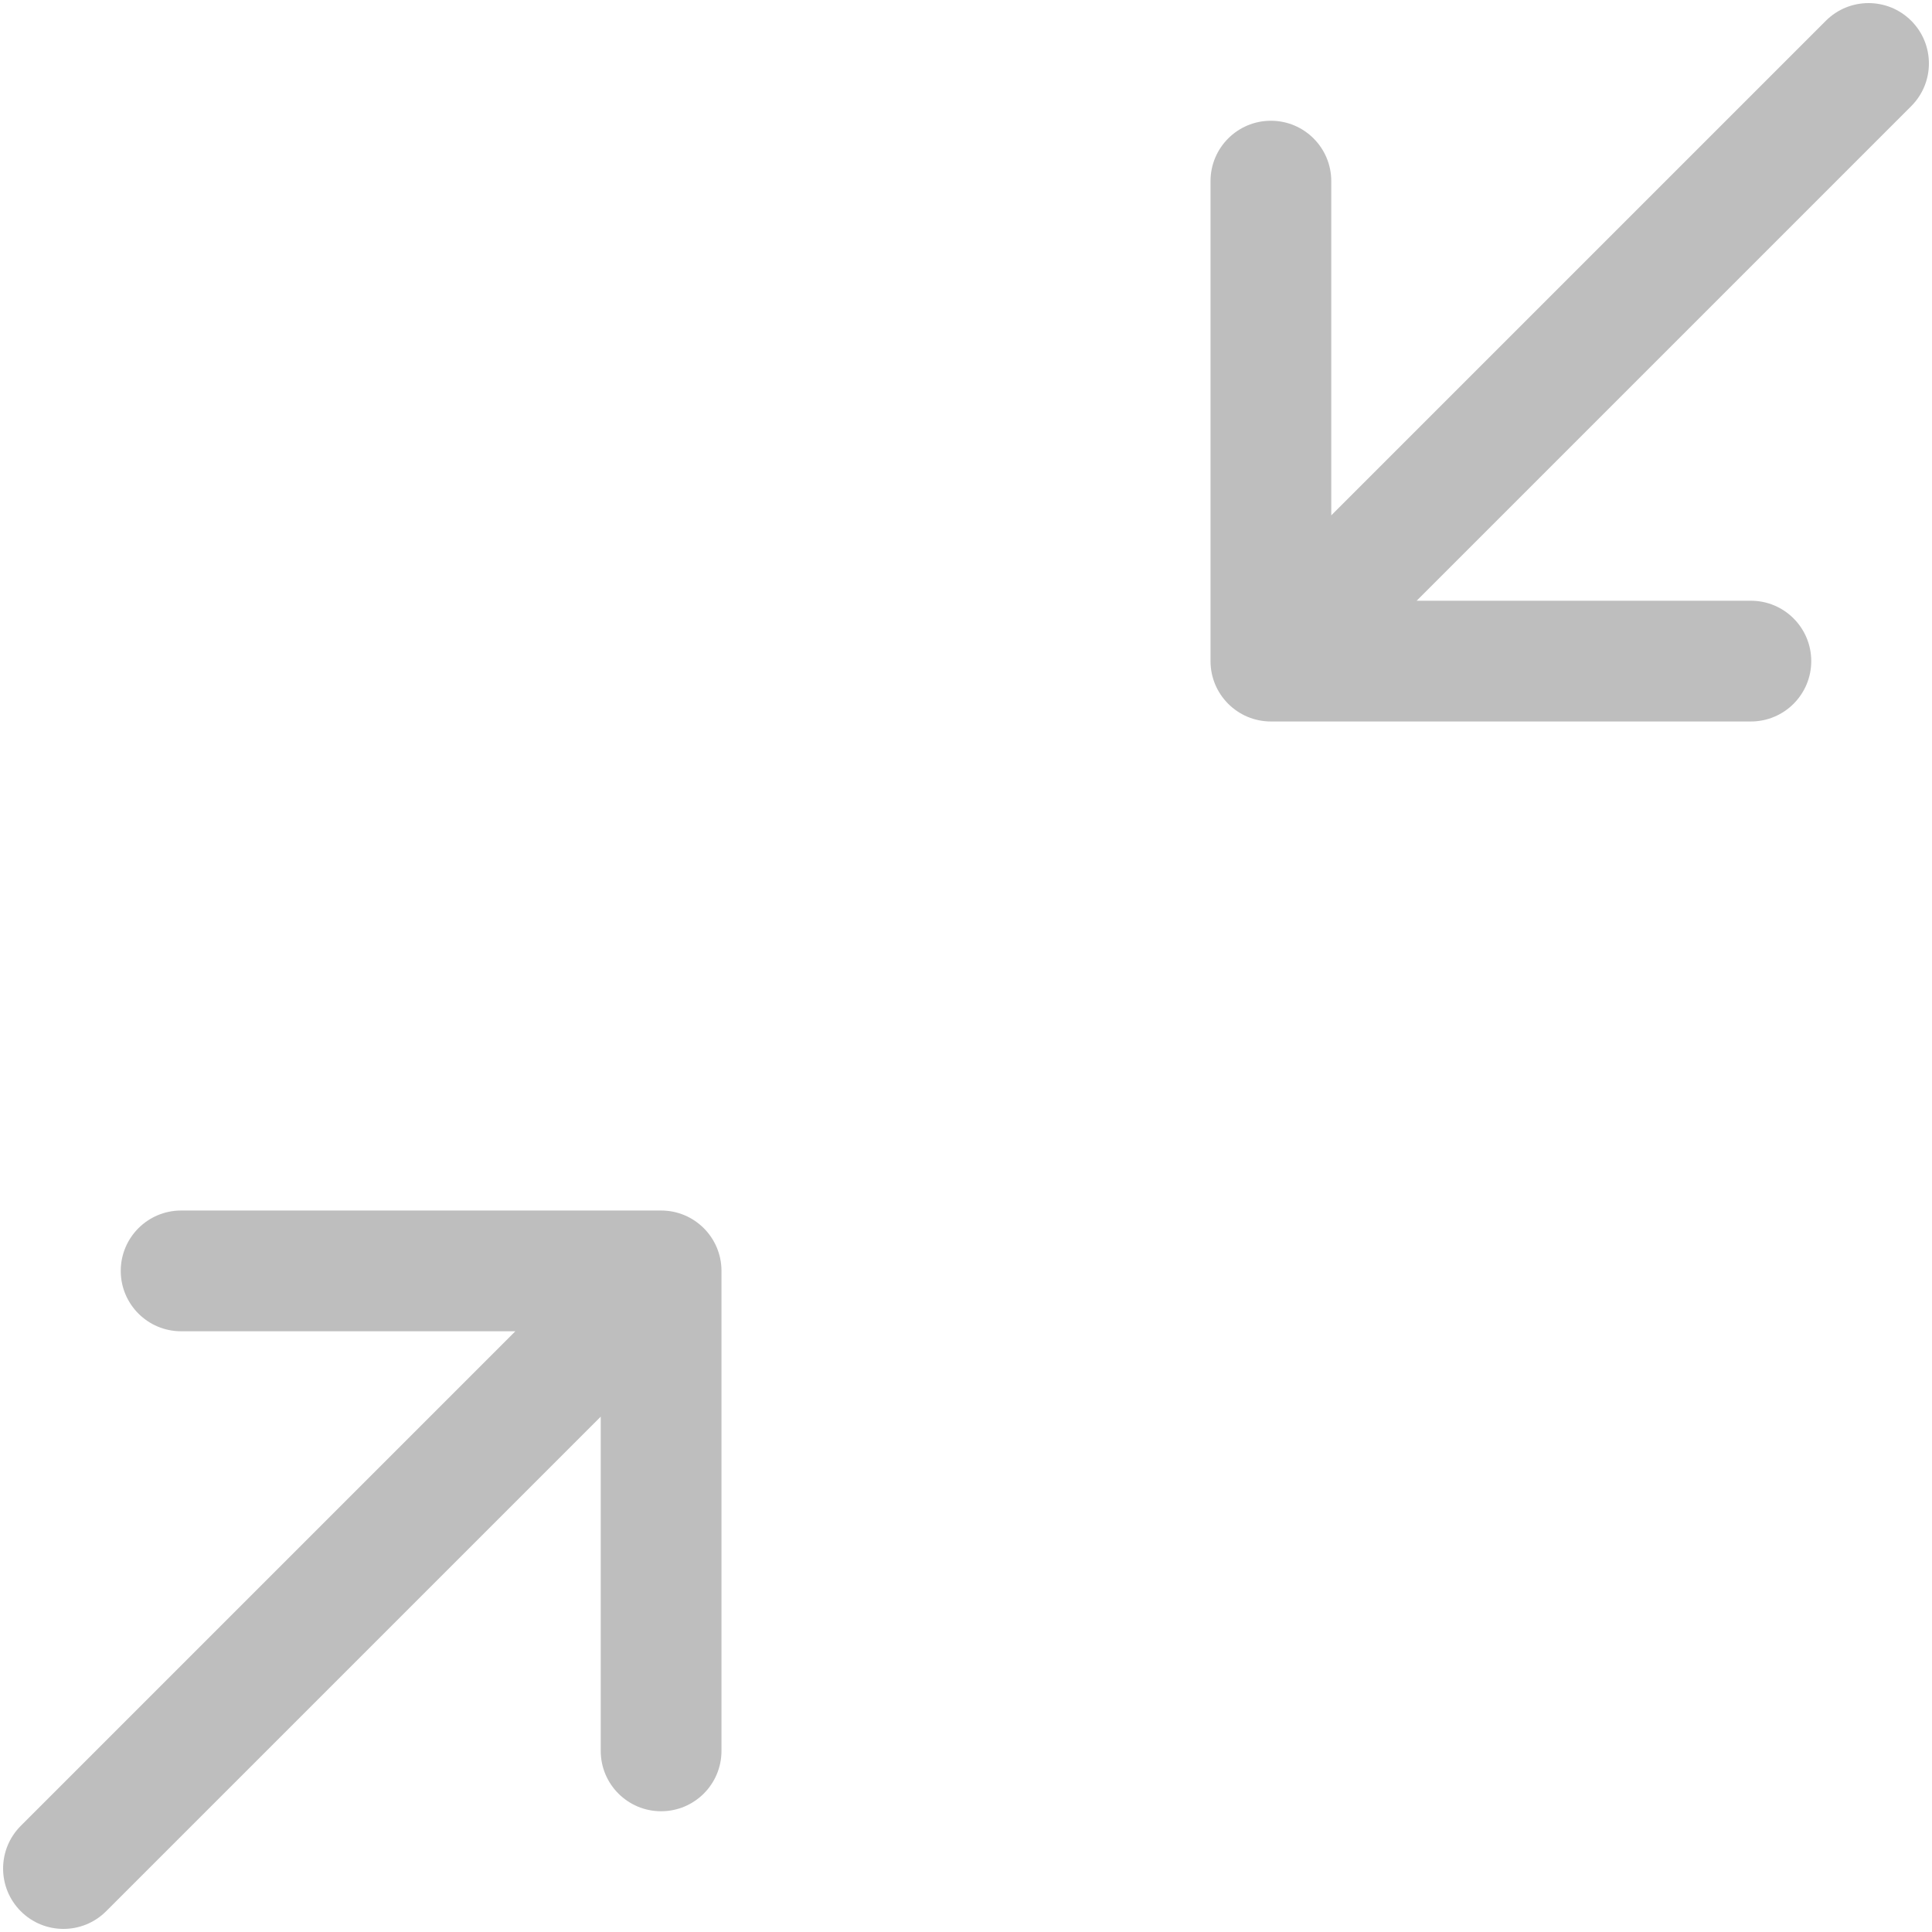
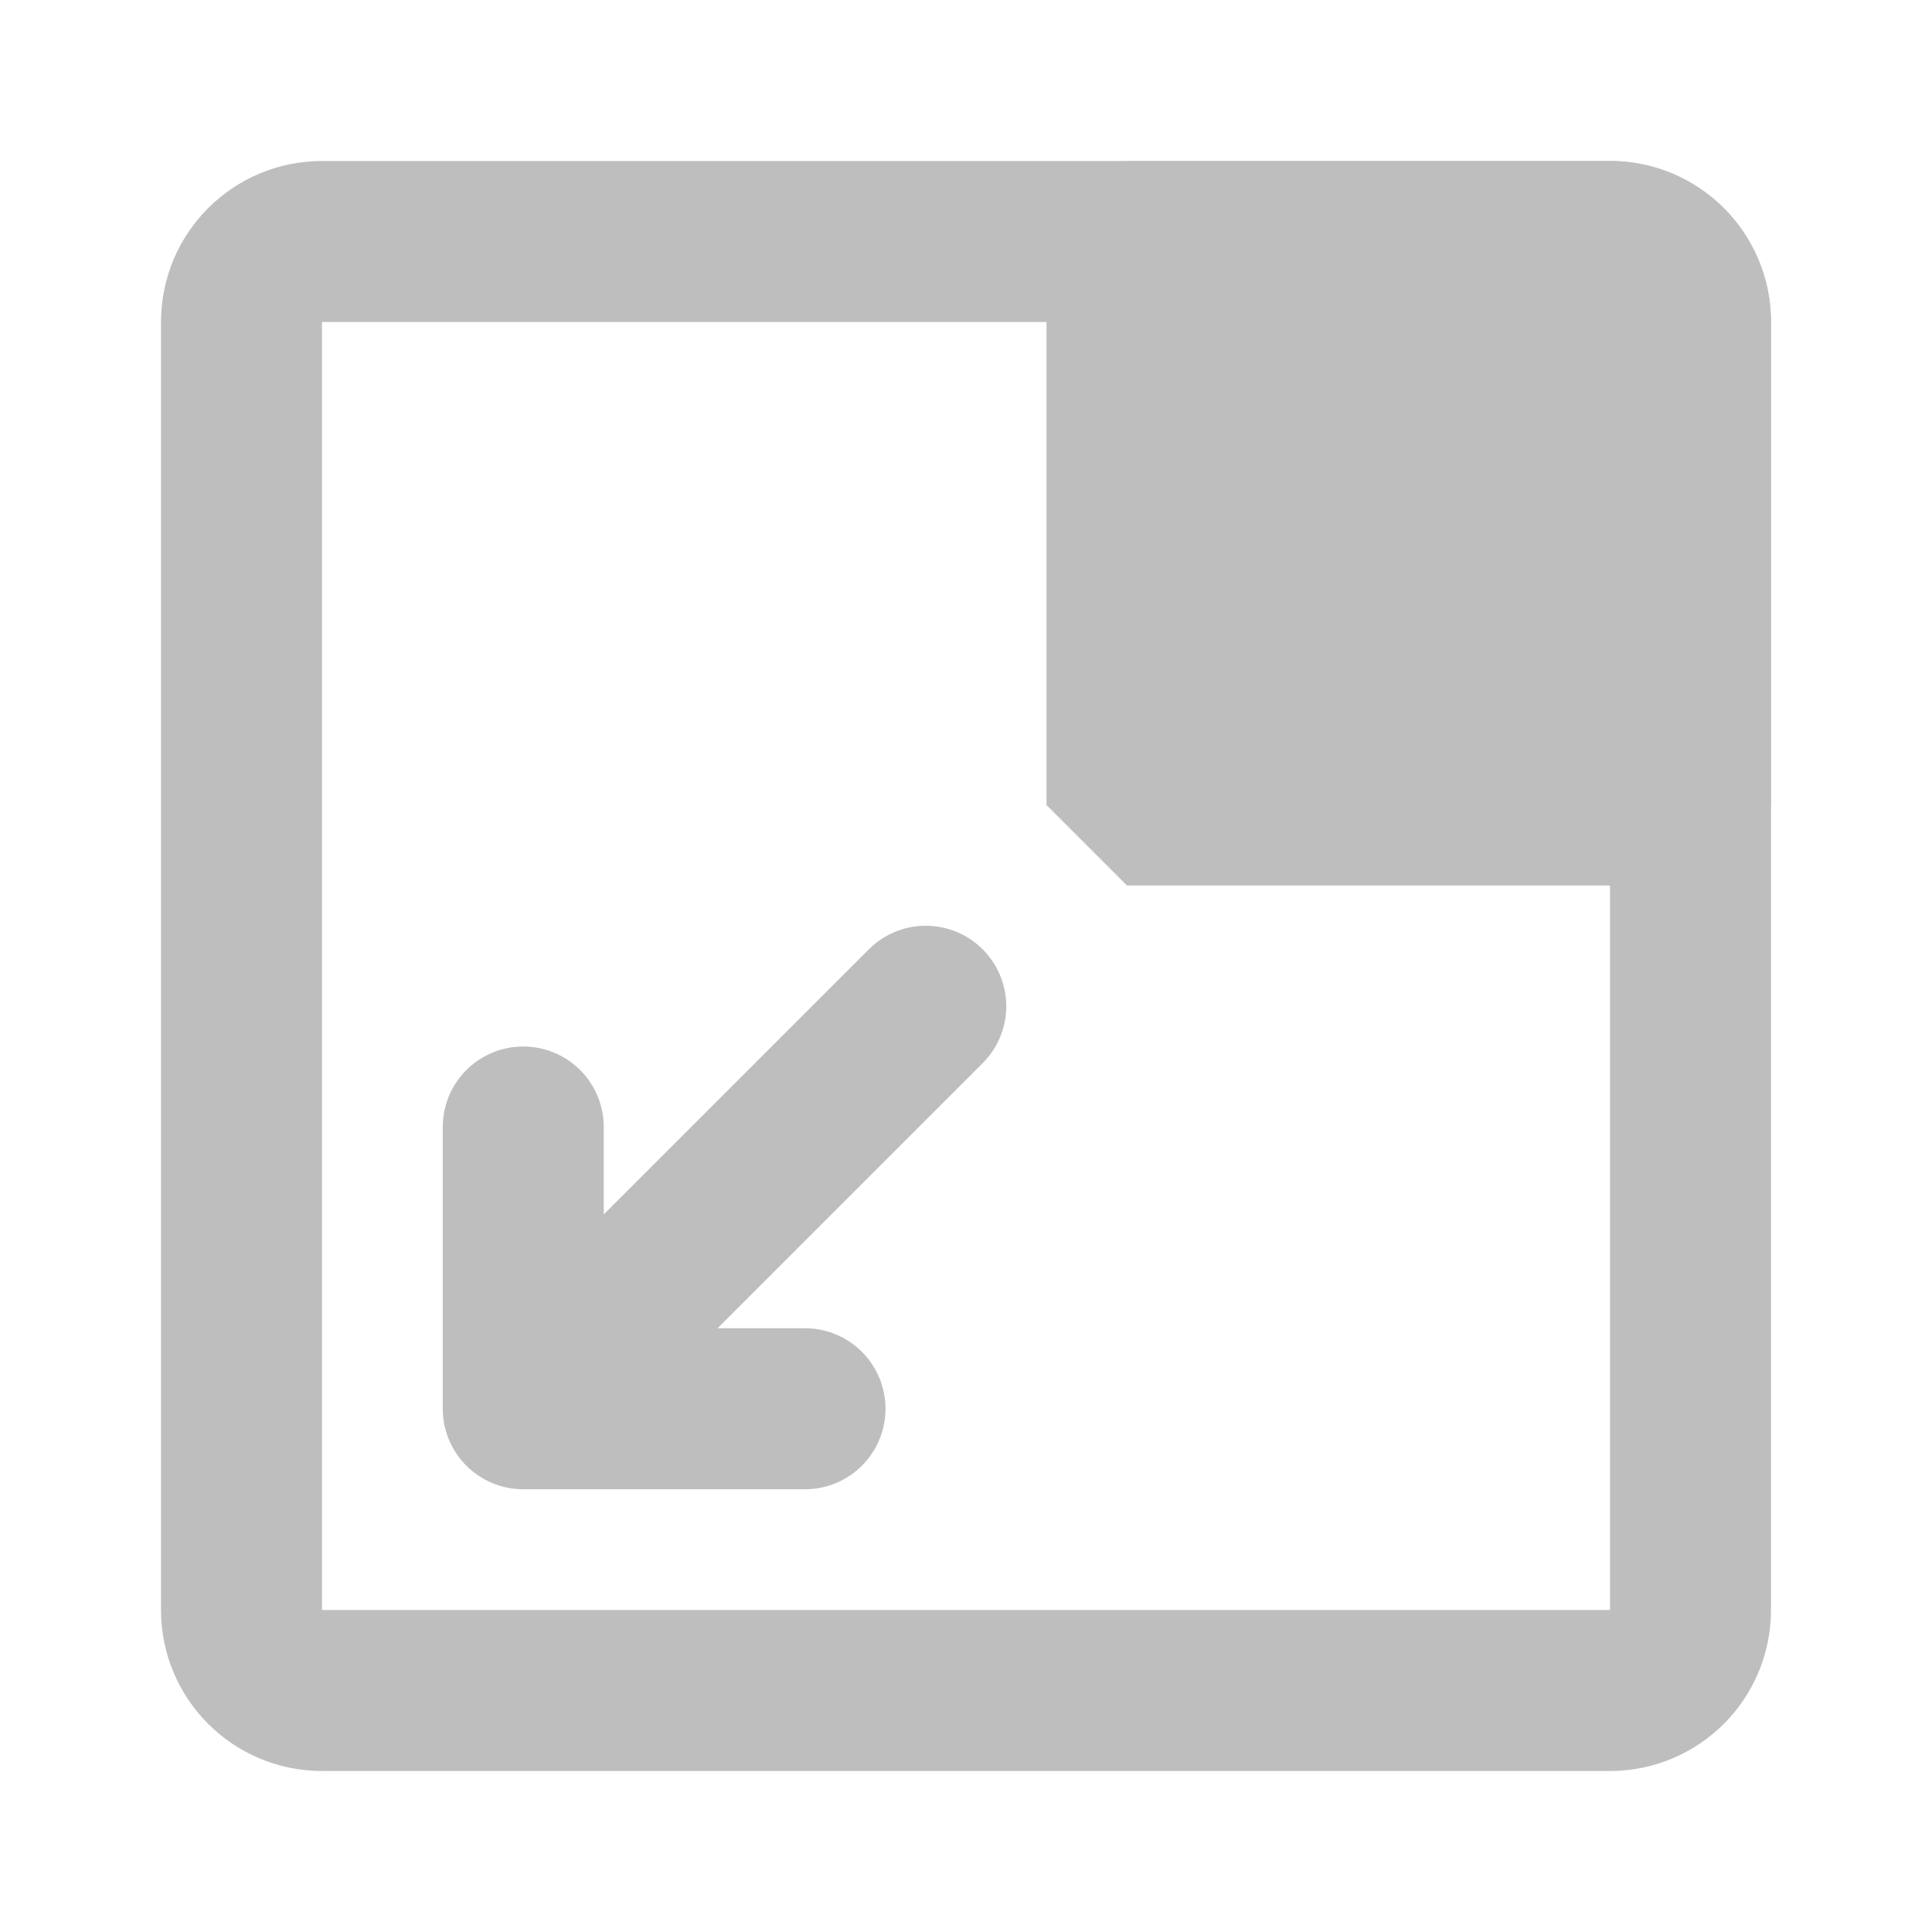
- <svg xmlns="http://www.w3.org/2000/svg" width="32" height="32" fill="currentColor" class="bi bi-arrows-angle-contract" viewBox="0 0 16 16">
-   <path fill="#BEBEBE" d="M.172 15.828a.5.5 0 0 0 .707 0l4.096-4.096V14.5a.5.5 0 1 0 1 0v-3.975a.5.5 0 0 0-.5-.5H1.5a.5.5 0 0 0 0 1h2.768L.172 15.121a.5.5 0 0 0 0 .707zM15.828.172a.5.5 0 0 0-.707 0l-4.096 4.096V1.5a.5.5 0 1 0-1 0v3.975a.5.5 0 0 0 .5.5H14.5a.5.5 0 0 0 0-1h-2.768L15.828.879a.5.5 0 0 0 0-.707z" />
+ <svg xmlns="http://www.w3.org/2000/svg" width="32" height="32" viewBox="0 0 48 48" fill="none">
+   <path d="M8 42H40C41.105 42 42 41.105 42 40V8C42 6.895 41.105 6 40 6H8C6.895 6 6 6.895 6 8V40C6 41.105 6.895 42 8 42Z" stroke="#BEBEBE" stroke-width="4" stroke-linecap="round" stroke-linejoin="bevel" />
+   <path fill-rule="evenodd" clip-rule="evenodd" d="M42 8C42 6.895 41.105 6 40 6H28V20H42V8Z" fill="#BEBEBE" stroke="#BEBEBE" stroke-width="4" stroke-linecap="round" stroke-linejoin="bevel" />
+   <path d="M23 25L13 35M13 35V28M13 35H20" stroke="#BEBEBE" stroke-width="4" stroke-linecap="round" stroke-linejoin="bevel" />
</svg>
